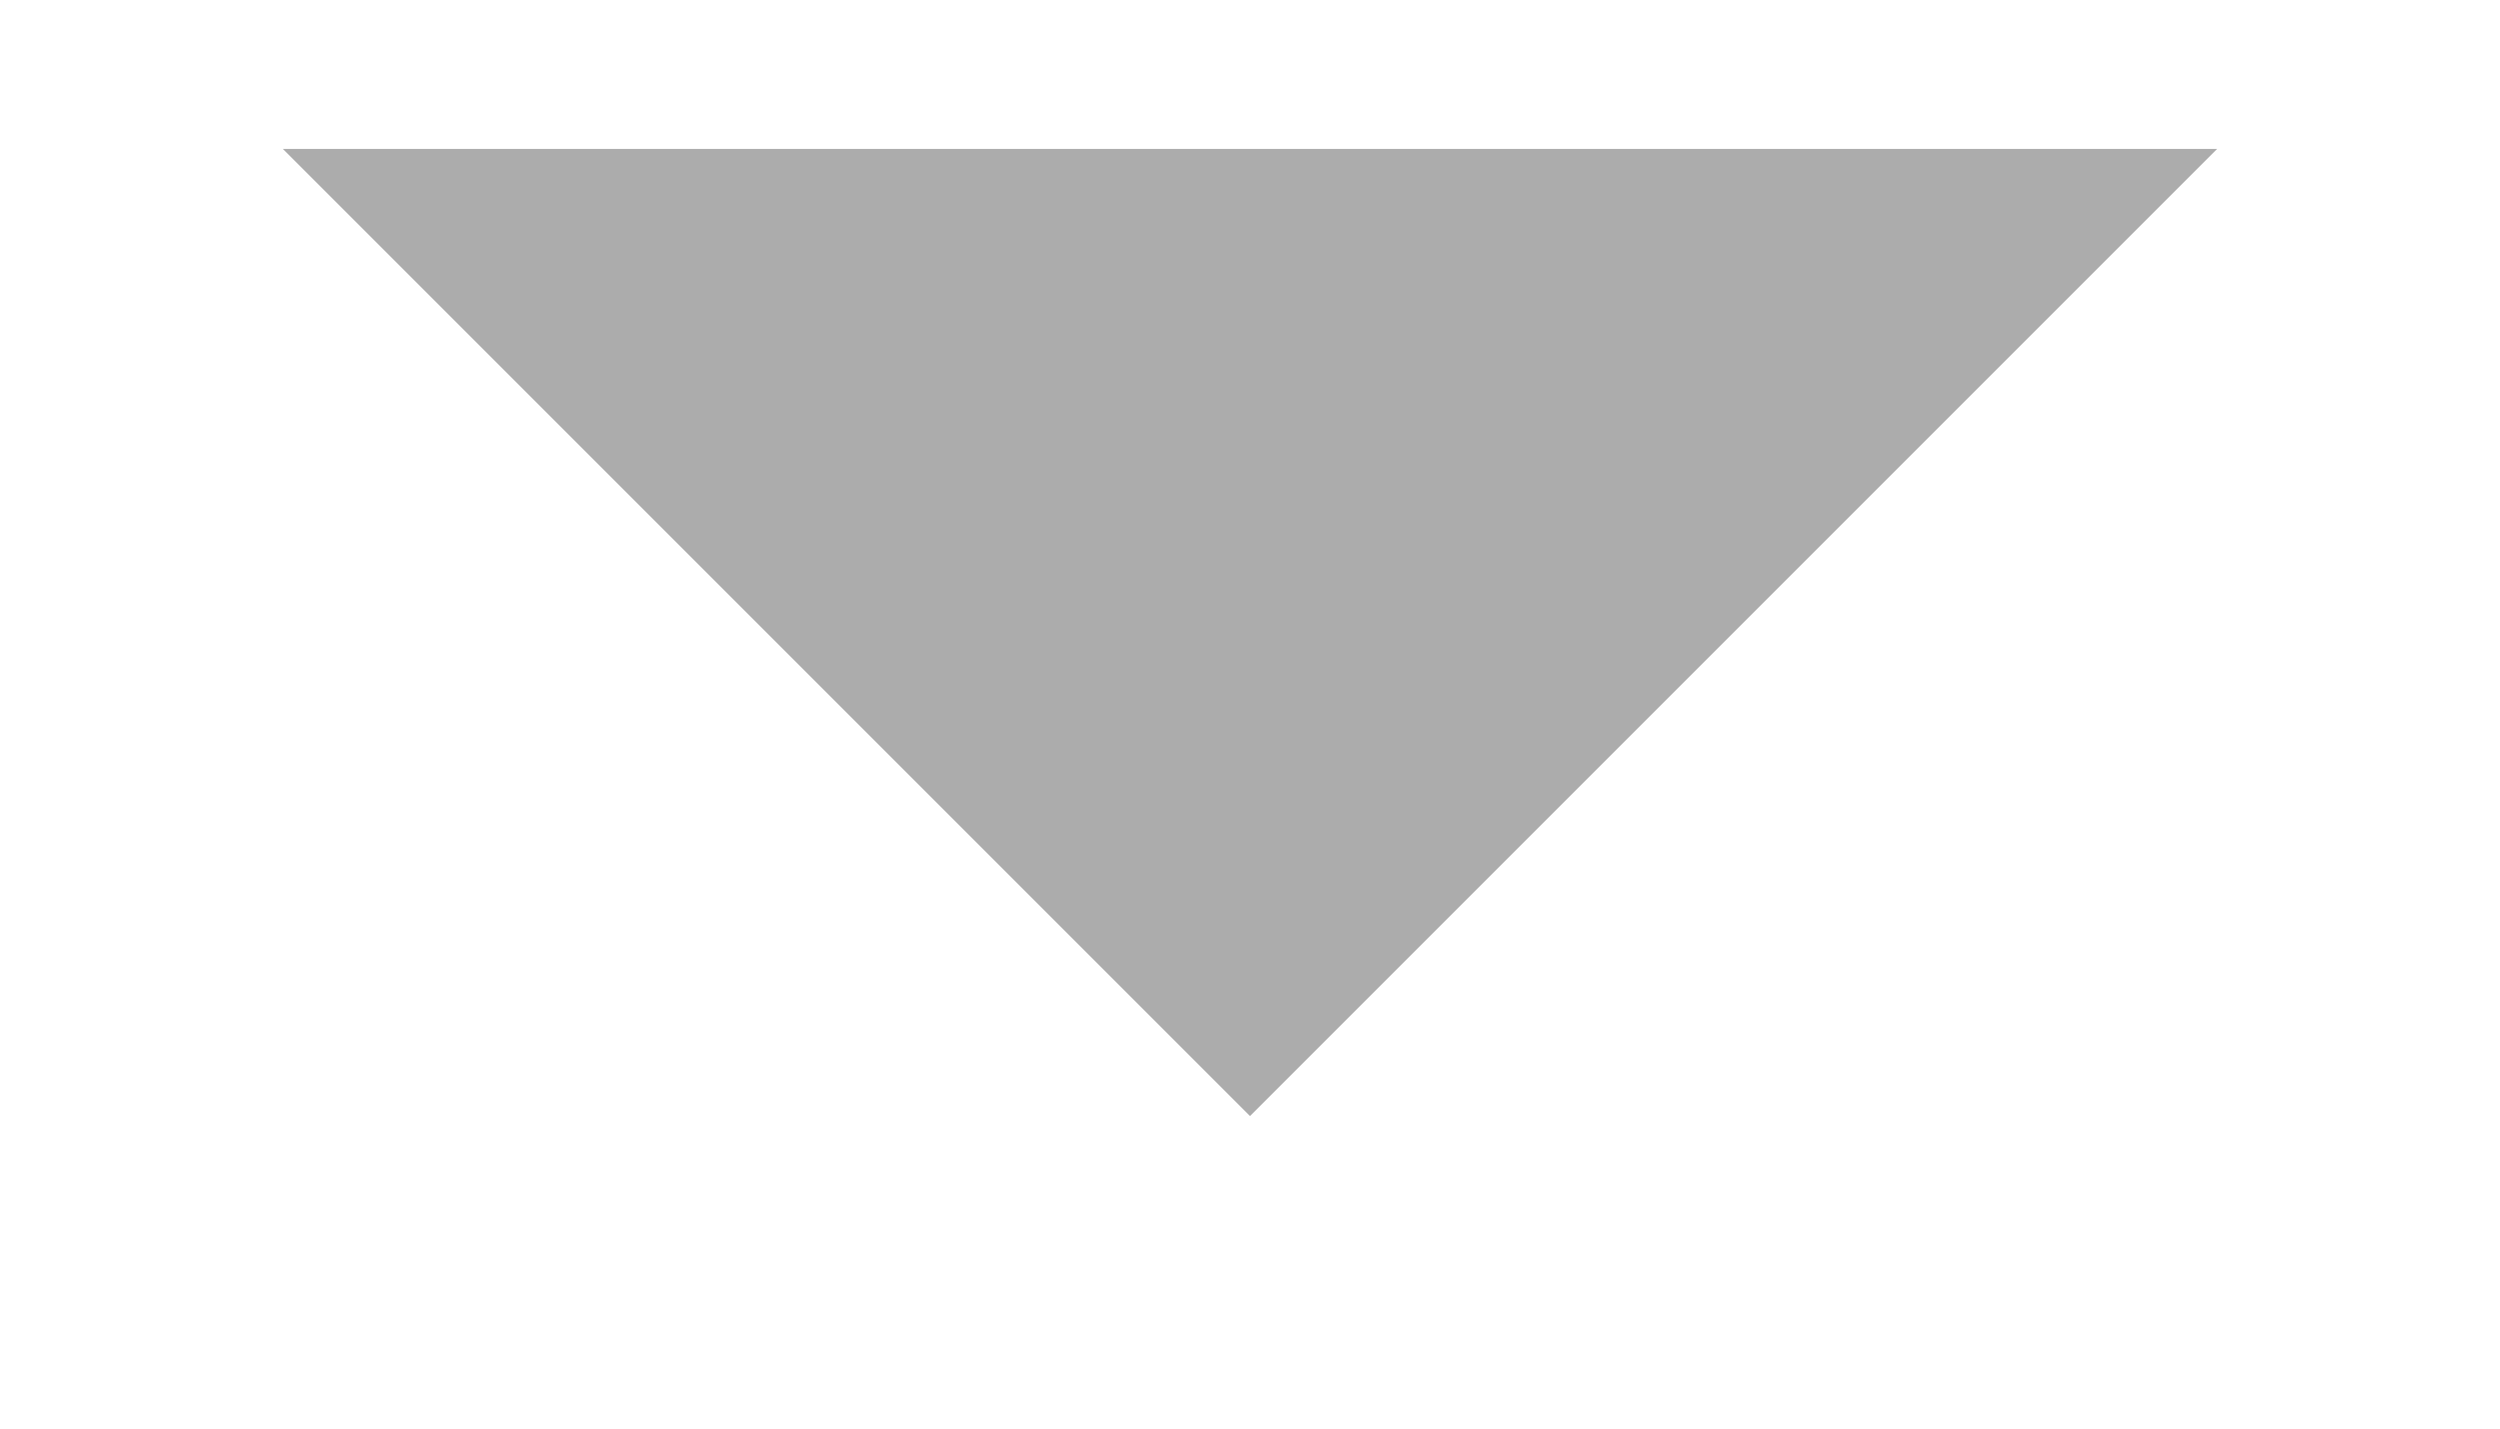
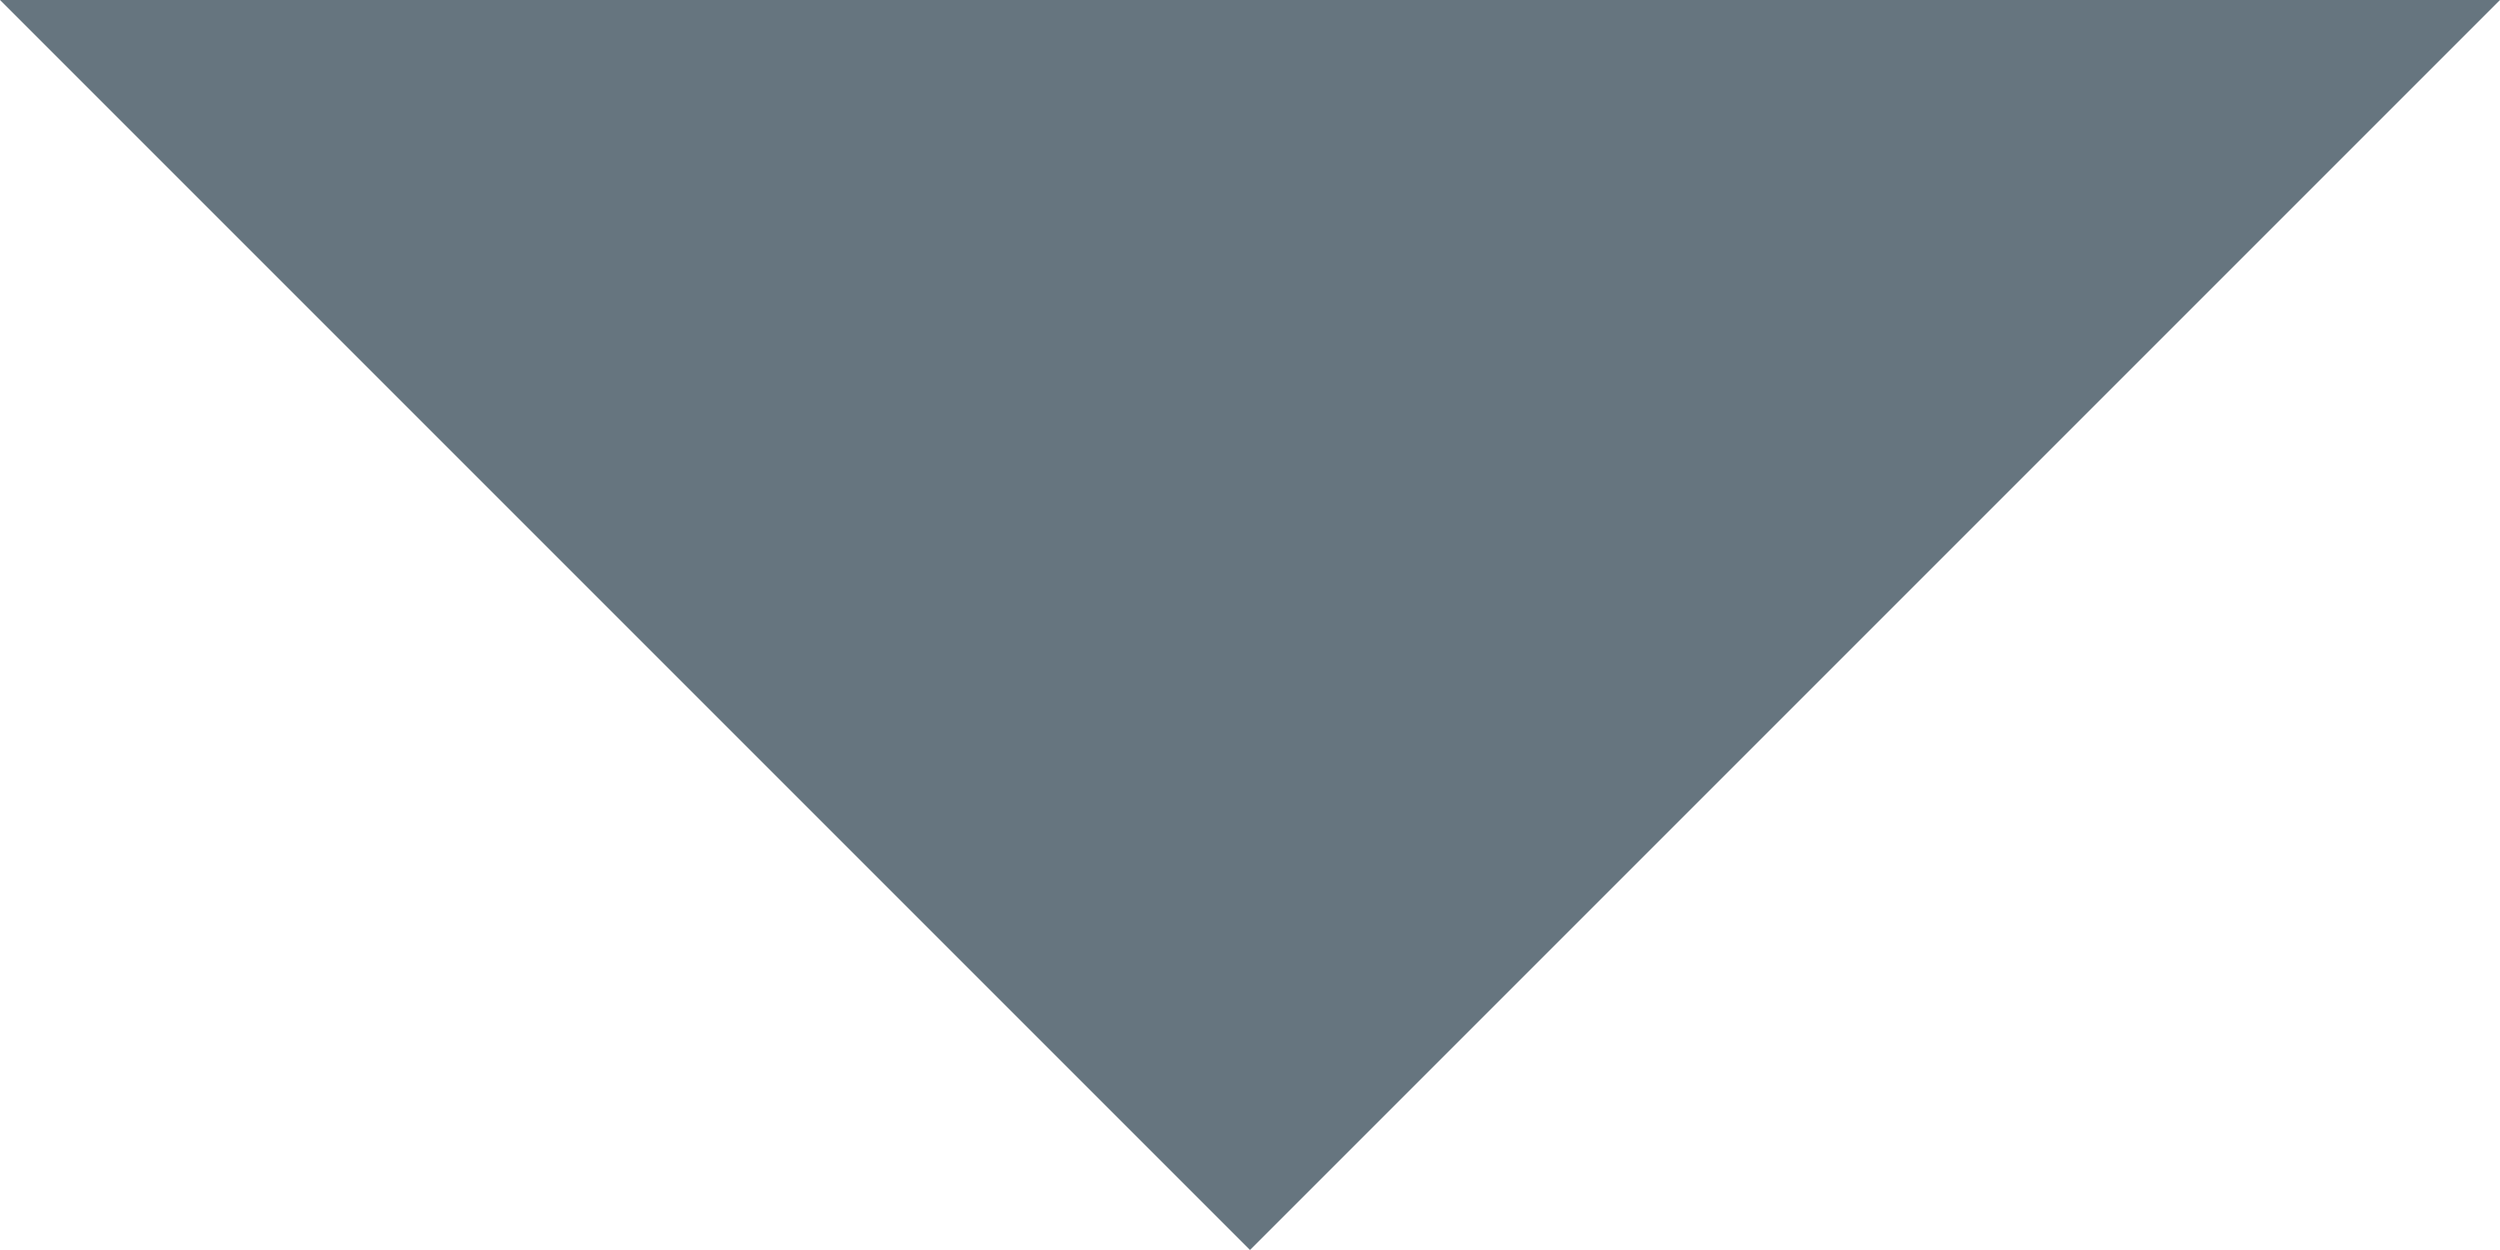
- <svg xmlns="http://www.w3.org/2000/svg" width="7px" height="4px" viewBox="0 0 7 4" version="1.1">
+ <svg xmlns="http://www.w3.org/2000/svg" width="6px" height="3px" viewBox="0 0 6 3" version="1.1">
  <defs />
  <g id="Page-1" stroke="none" stroke-width="1" fill="none" fill-rule="evenodd">
-     <g id="Homepage---0--&gt;-/" transform="translate(-1156, -449)" fill="#ACACAC">
-       <g id="ic_arrow_drop_down-copy-3" transform="translate(1153, 444)">
-         <g id="Icon-24px">
-           <polygon id="Shape" points="3.792 5.417 6.5 8.125 9.208 5.417" />
+     <g id="Home-:-4-&gt;-/" transform="translate(-302, -439)" fill="#66757F">
+       <g id="Pref" transform="translate(119, 412)">
+         <g id="Icon-24px" transform="translate(183, 27)">
+           <polygon id="Shape" points="0 0 3 3 6 0" />
        </g>
      </g>
    </g>
  </g>
</svg>
